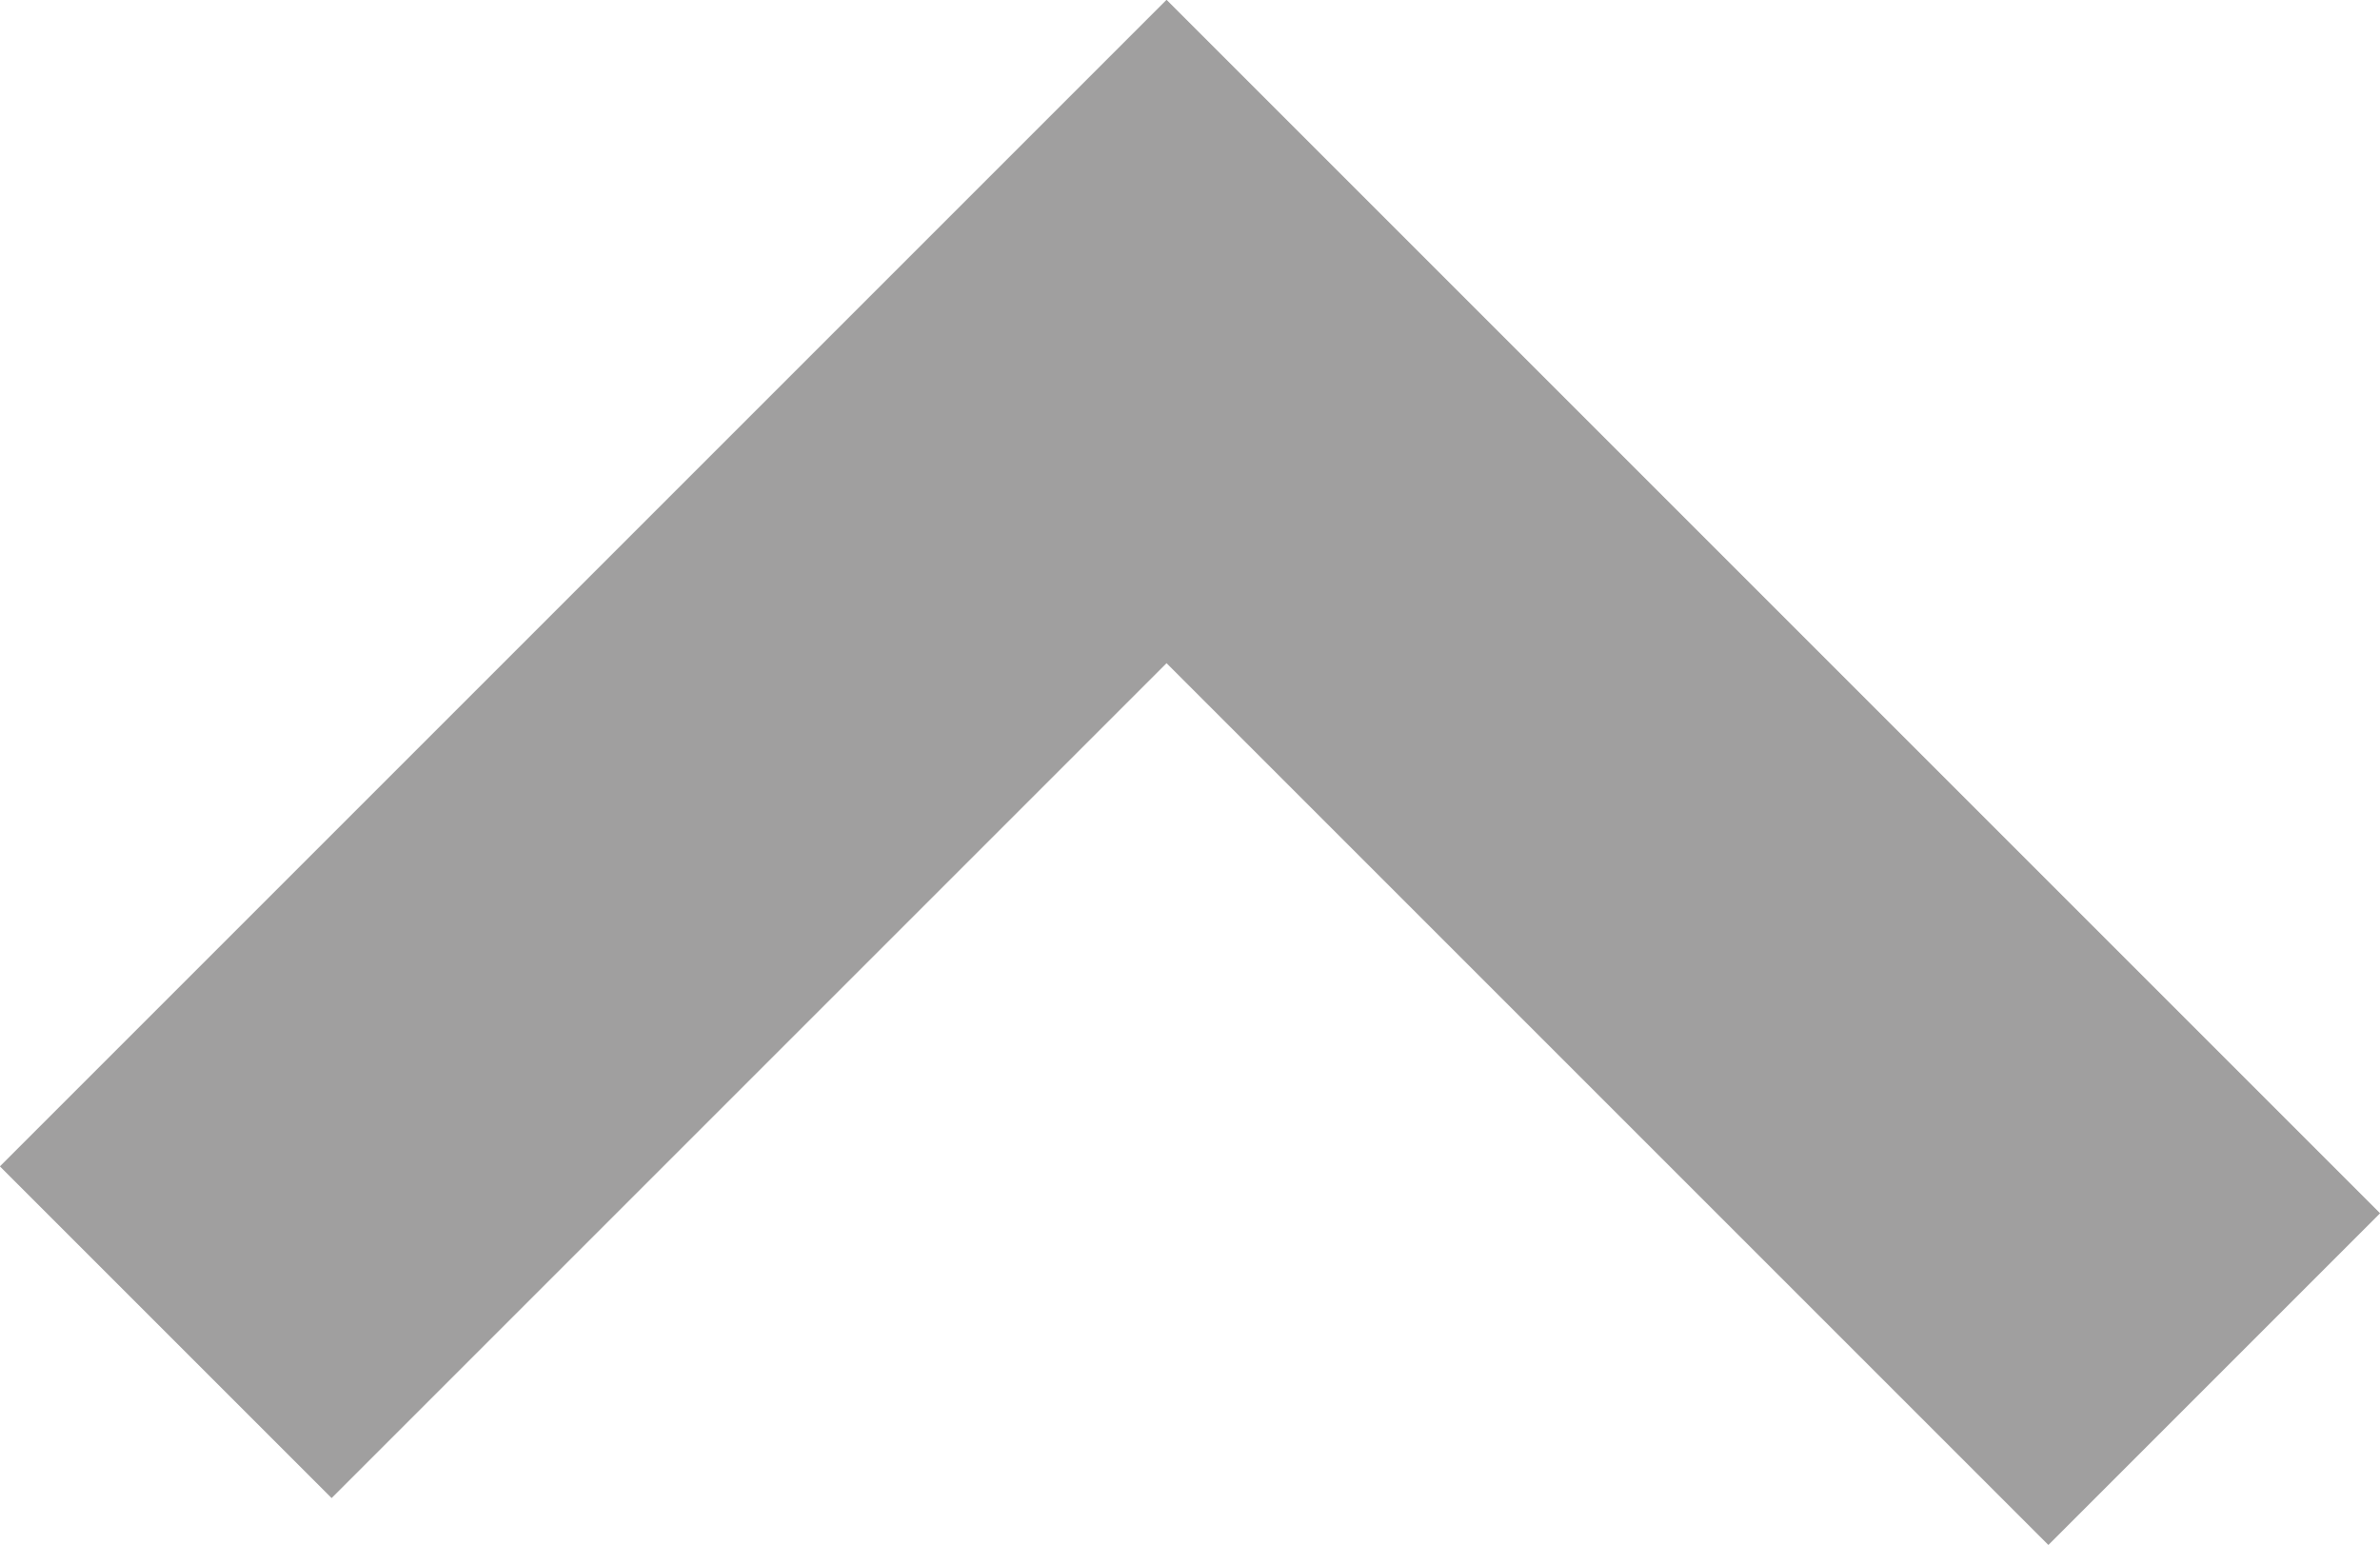
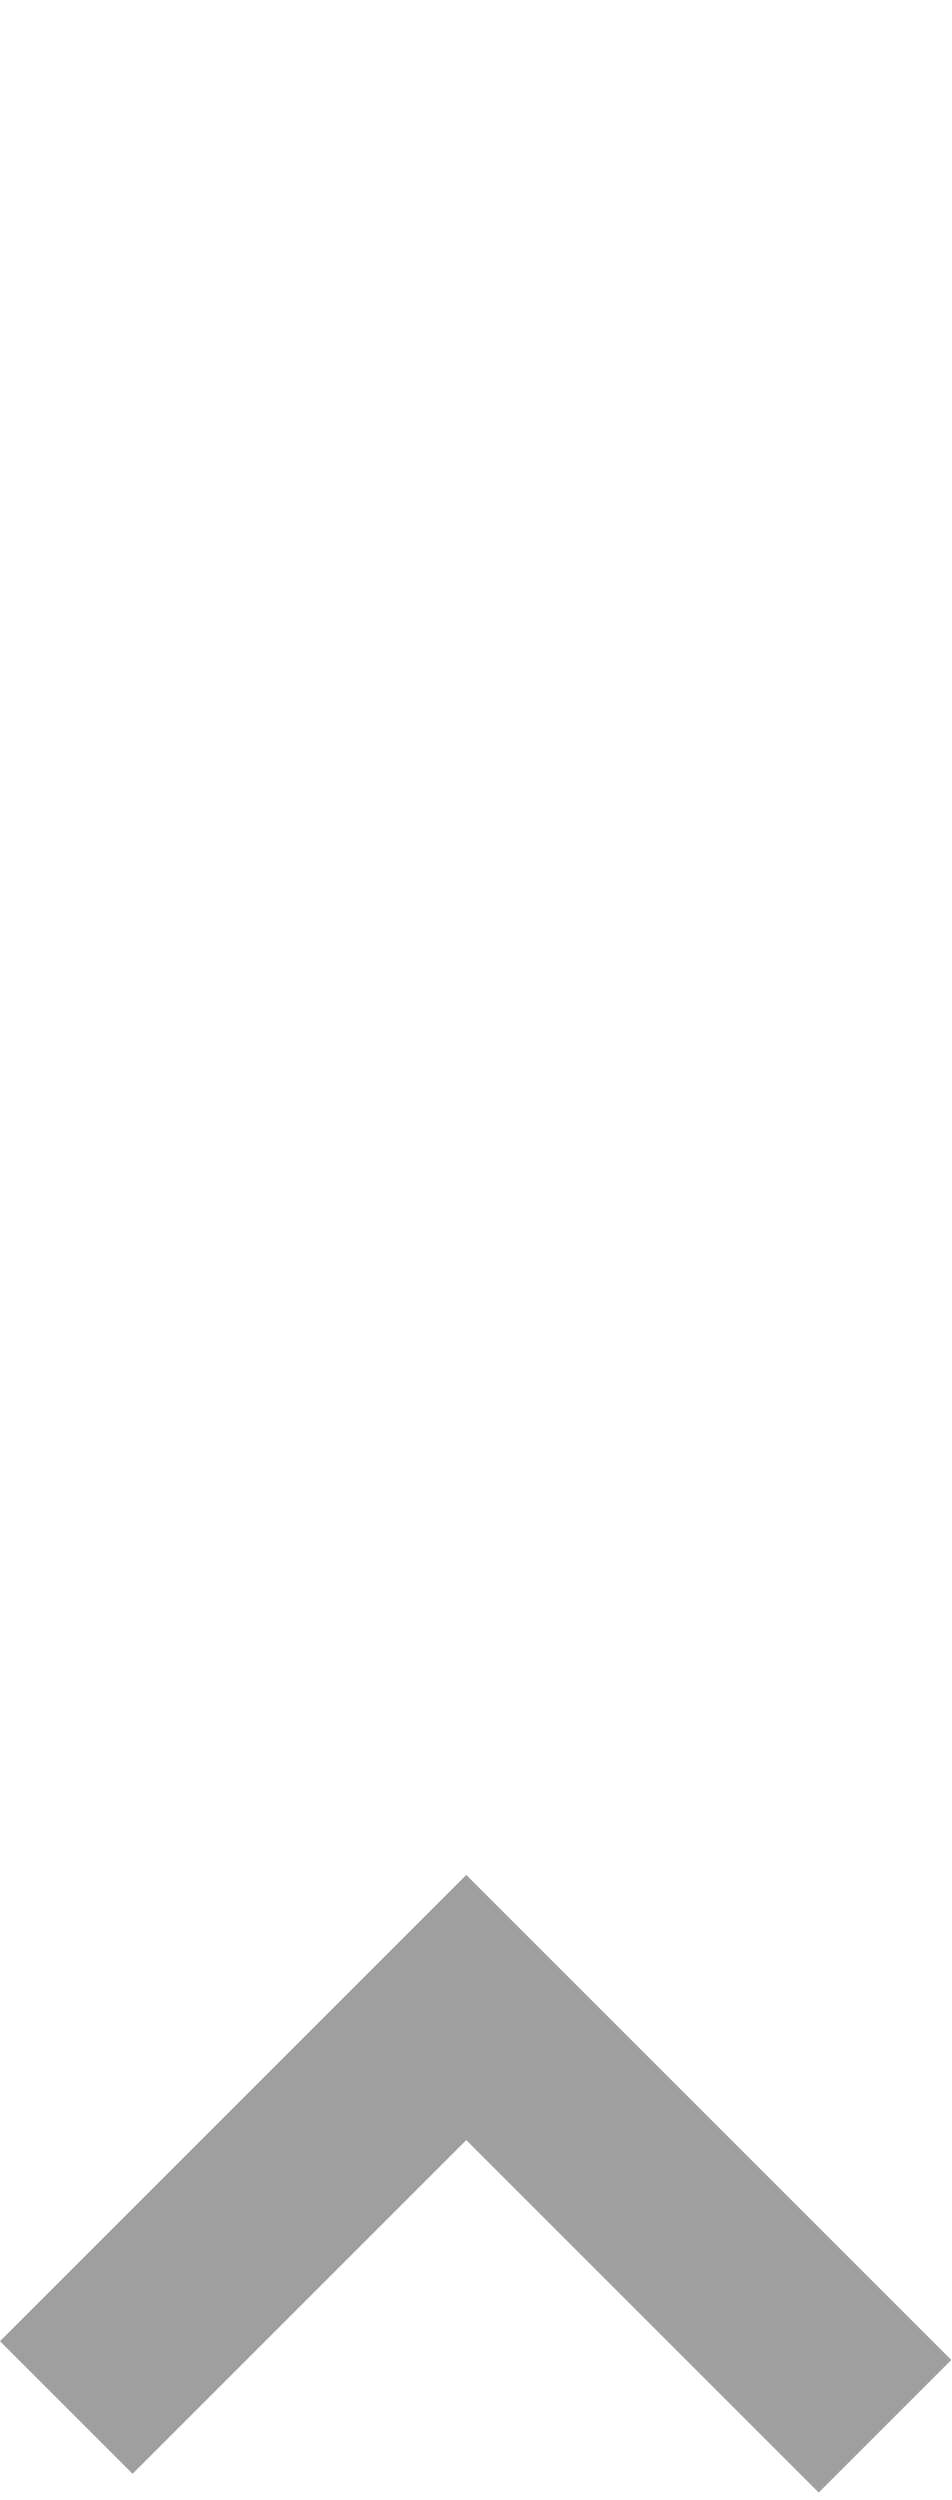
- <svg xmlns="http://www.w3.org/2000/svg" id="Layer_1" data-name="Layer 1" viewBox="0 0 15.22 9.88">
+ <svg xmlns="http://www.w3.org/2000/svg" id="Layer_1" data-name="Layer 1" viewBox="0 -30 15.22 40">
  <defs>
    <style>.cls-1{fill:none;stroke:#a09f9f;stroke-miterlimit:10;stroke-width:3px;}</style>
  </defs>
  <g id="_grupa_2" data-name=" grupa 2">
    <polyline id="_ścieżka_2" data-name=" ścieżka 2" class="cls-1" points="1.06 8.52 7.46 2.12 14.16 8.82" />
  </g>
</svg>
